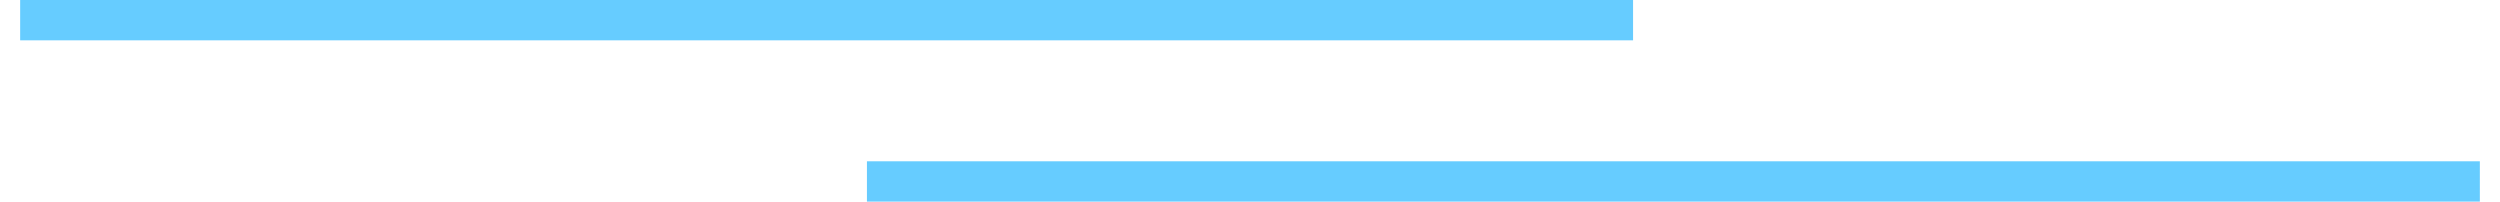
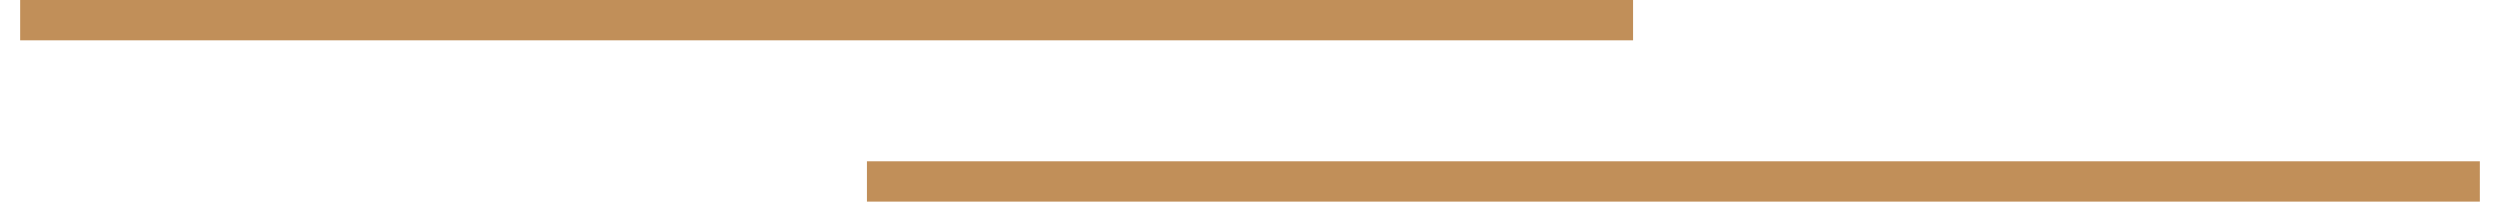
<svg xmlns="http://www.w3.org/2000/svg" id="Sep" width="62" height="5" viewBox="0 0 62 5">
  <defs>
    <style>
      .cls-1 {
-         fill: #66ccff;
+         fill: #c18f59;
        fill-rule: evenodd;
      }
    </style>
  </defs>
  <path id="Sep_" data-name="Sep " class="cls-1" d="M21.5,5V4h40V5h-40Z" />
  <path id="Sep-2" data-name="Sep" class="cls-1" d="M0.5,1V0h40V1H0.5Z" />
</svg>
